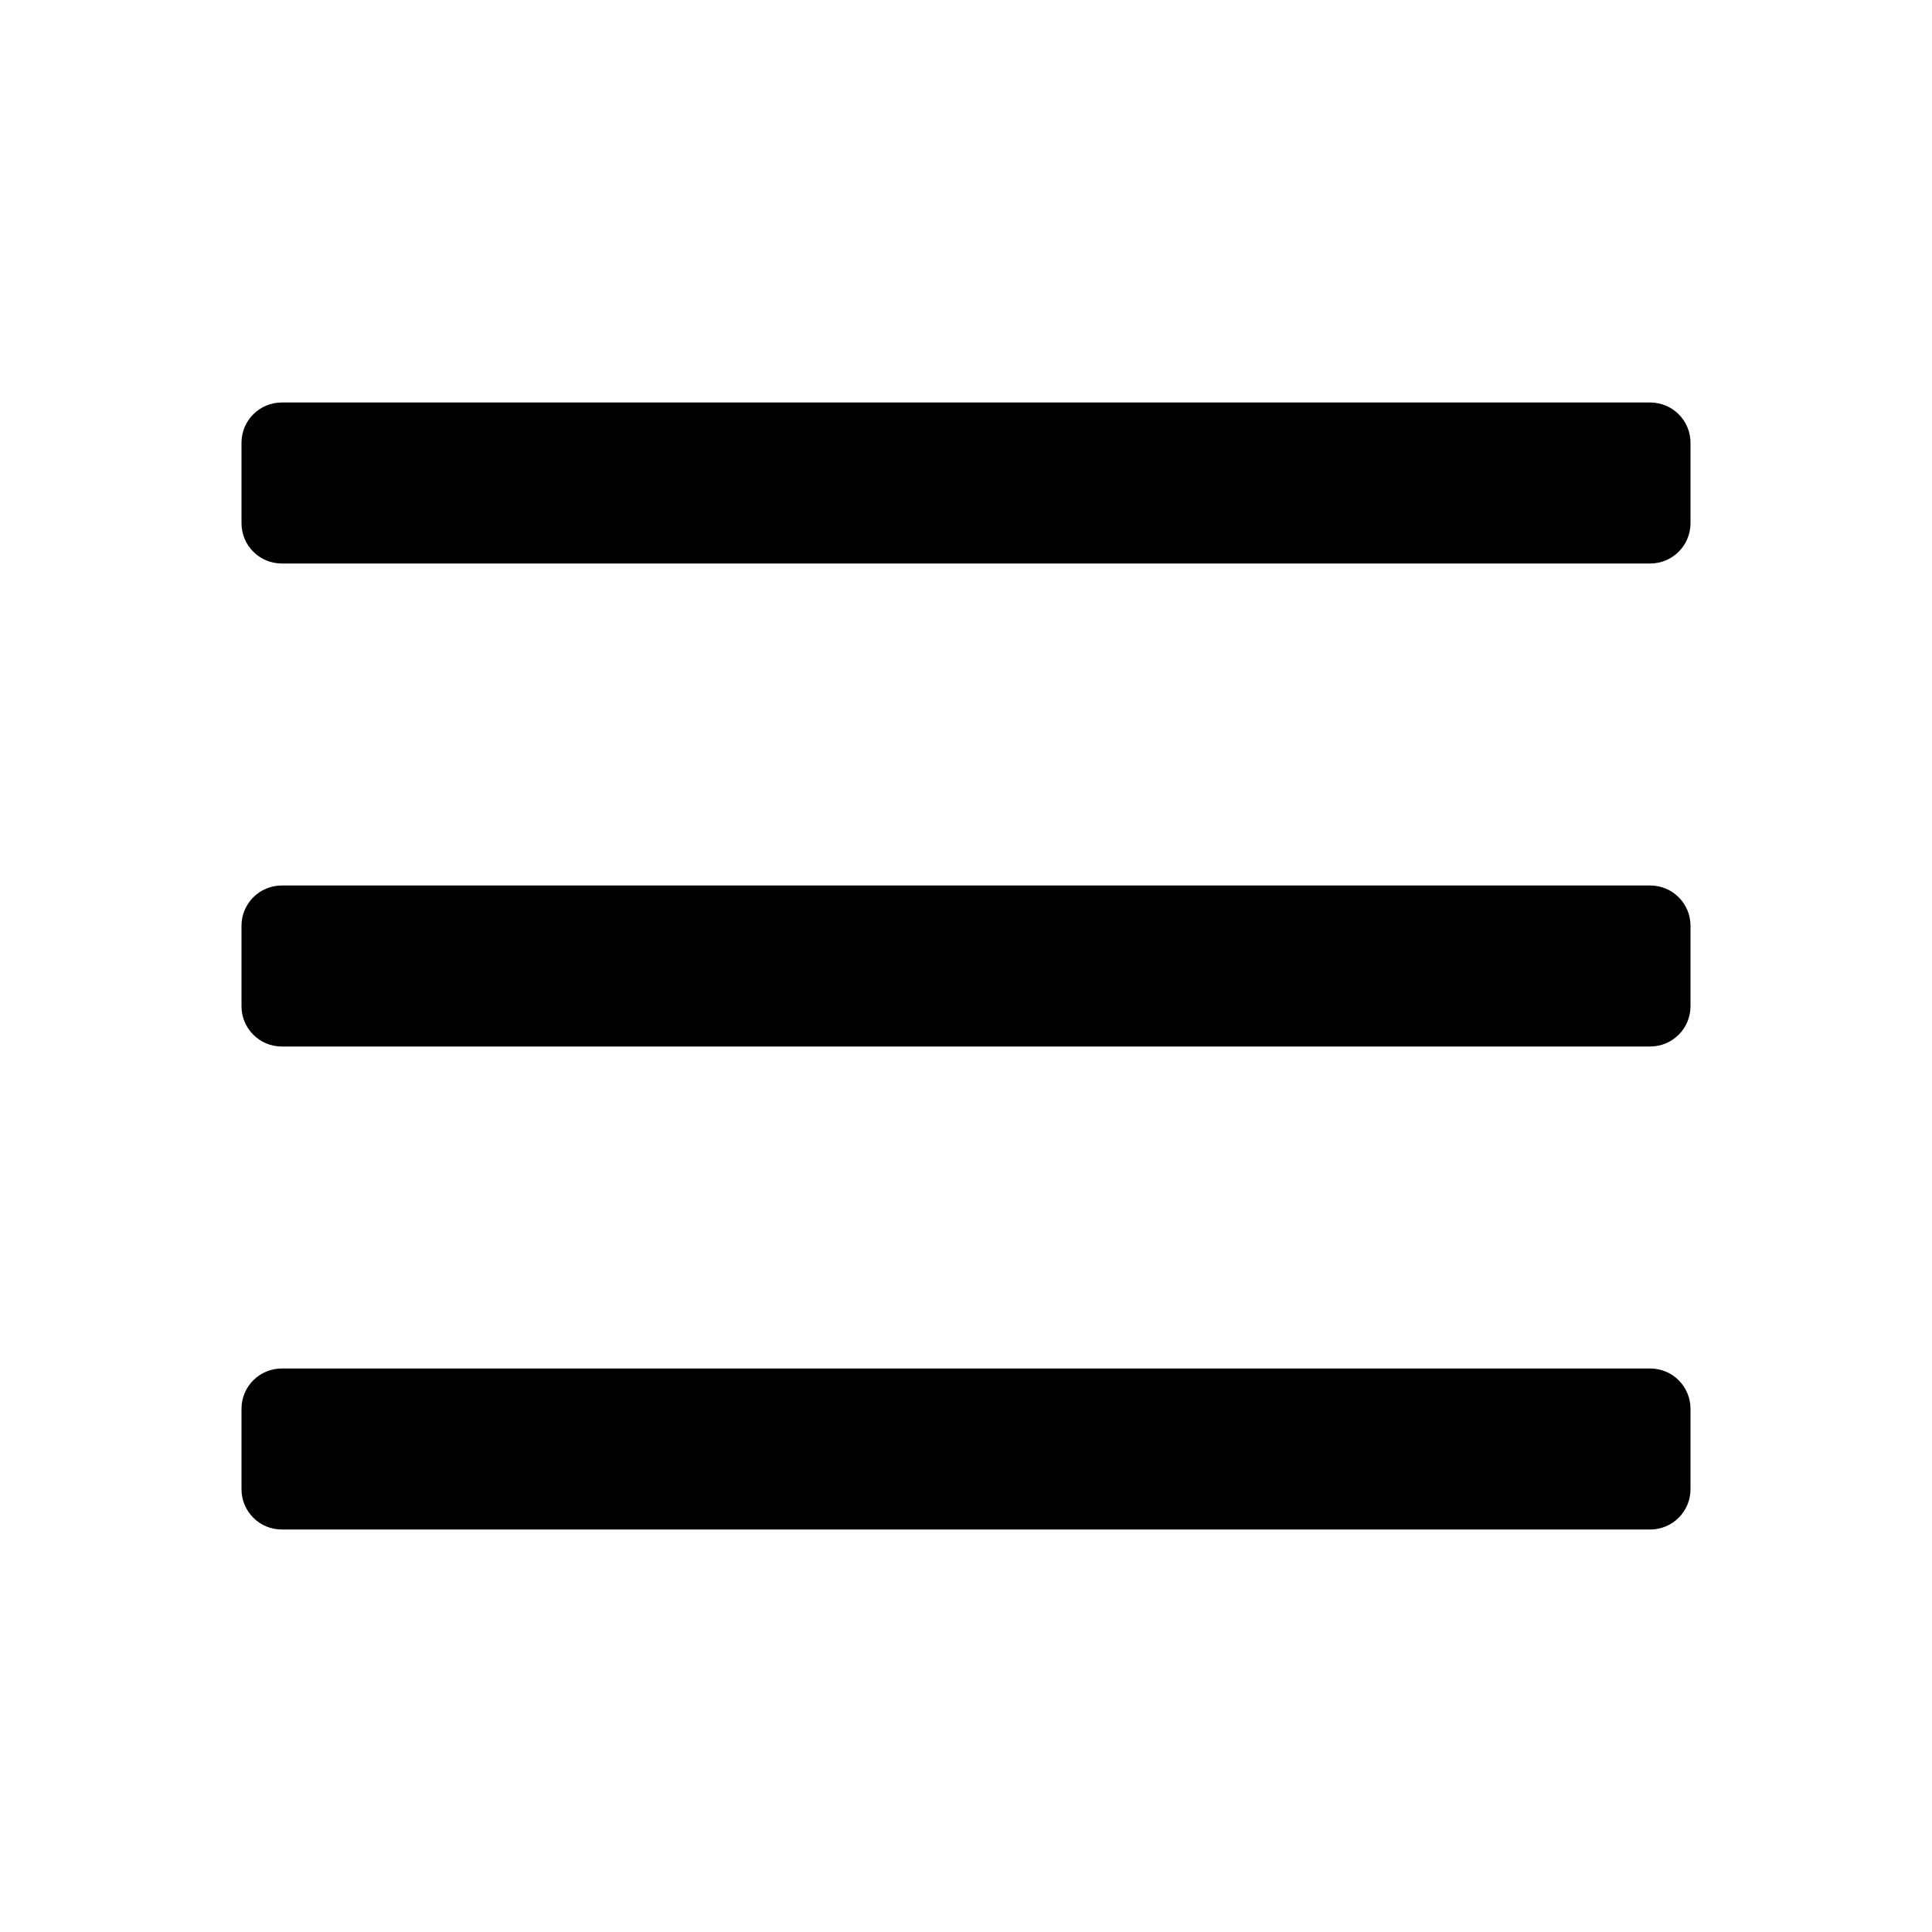
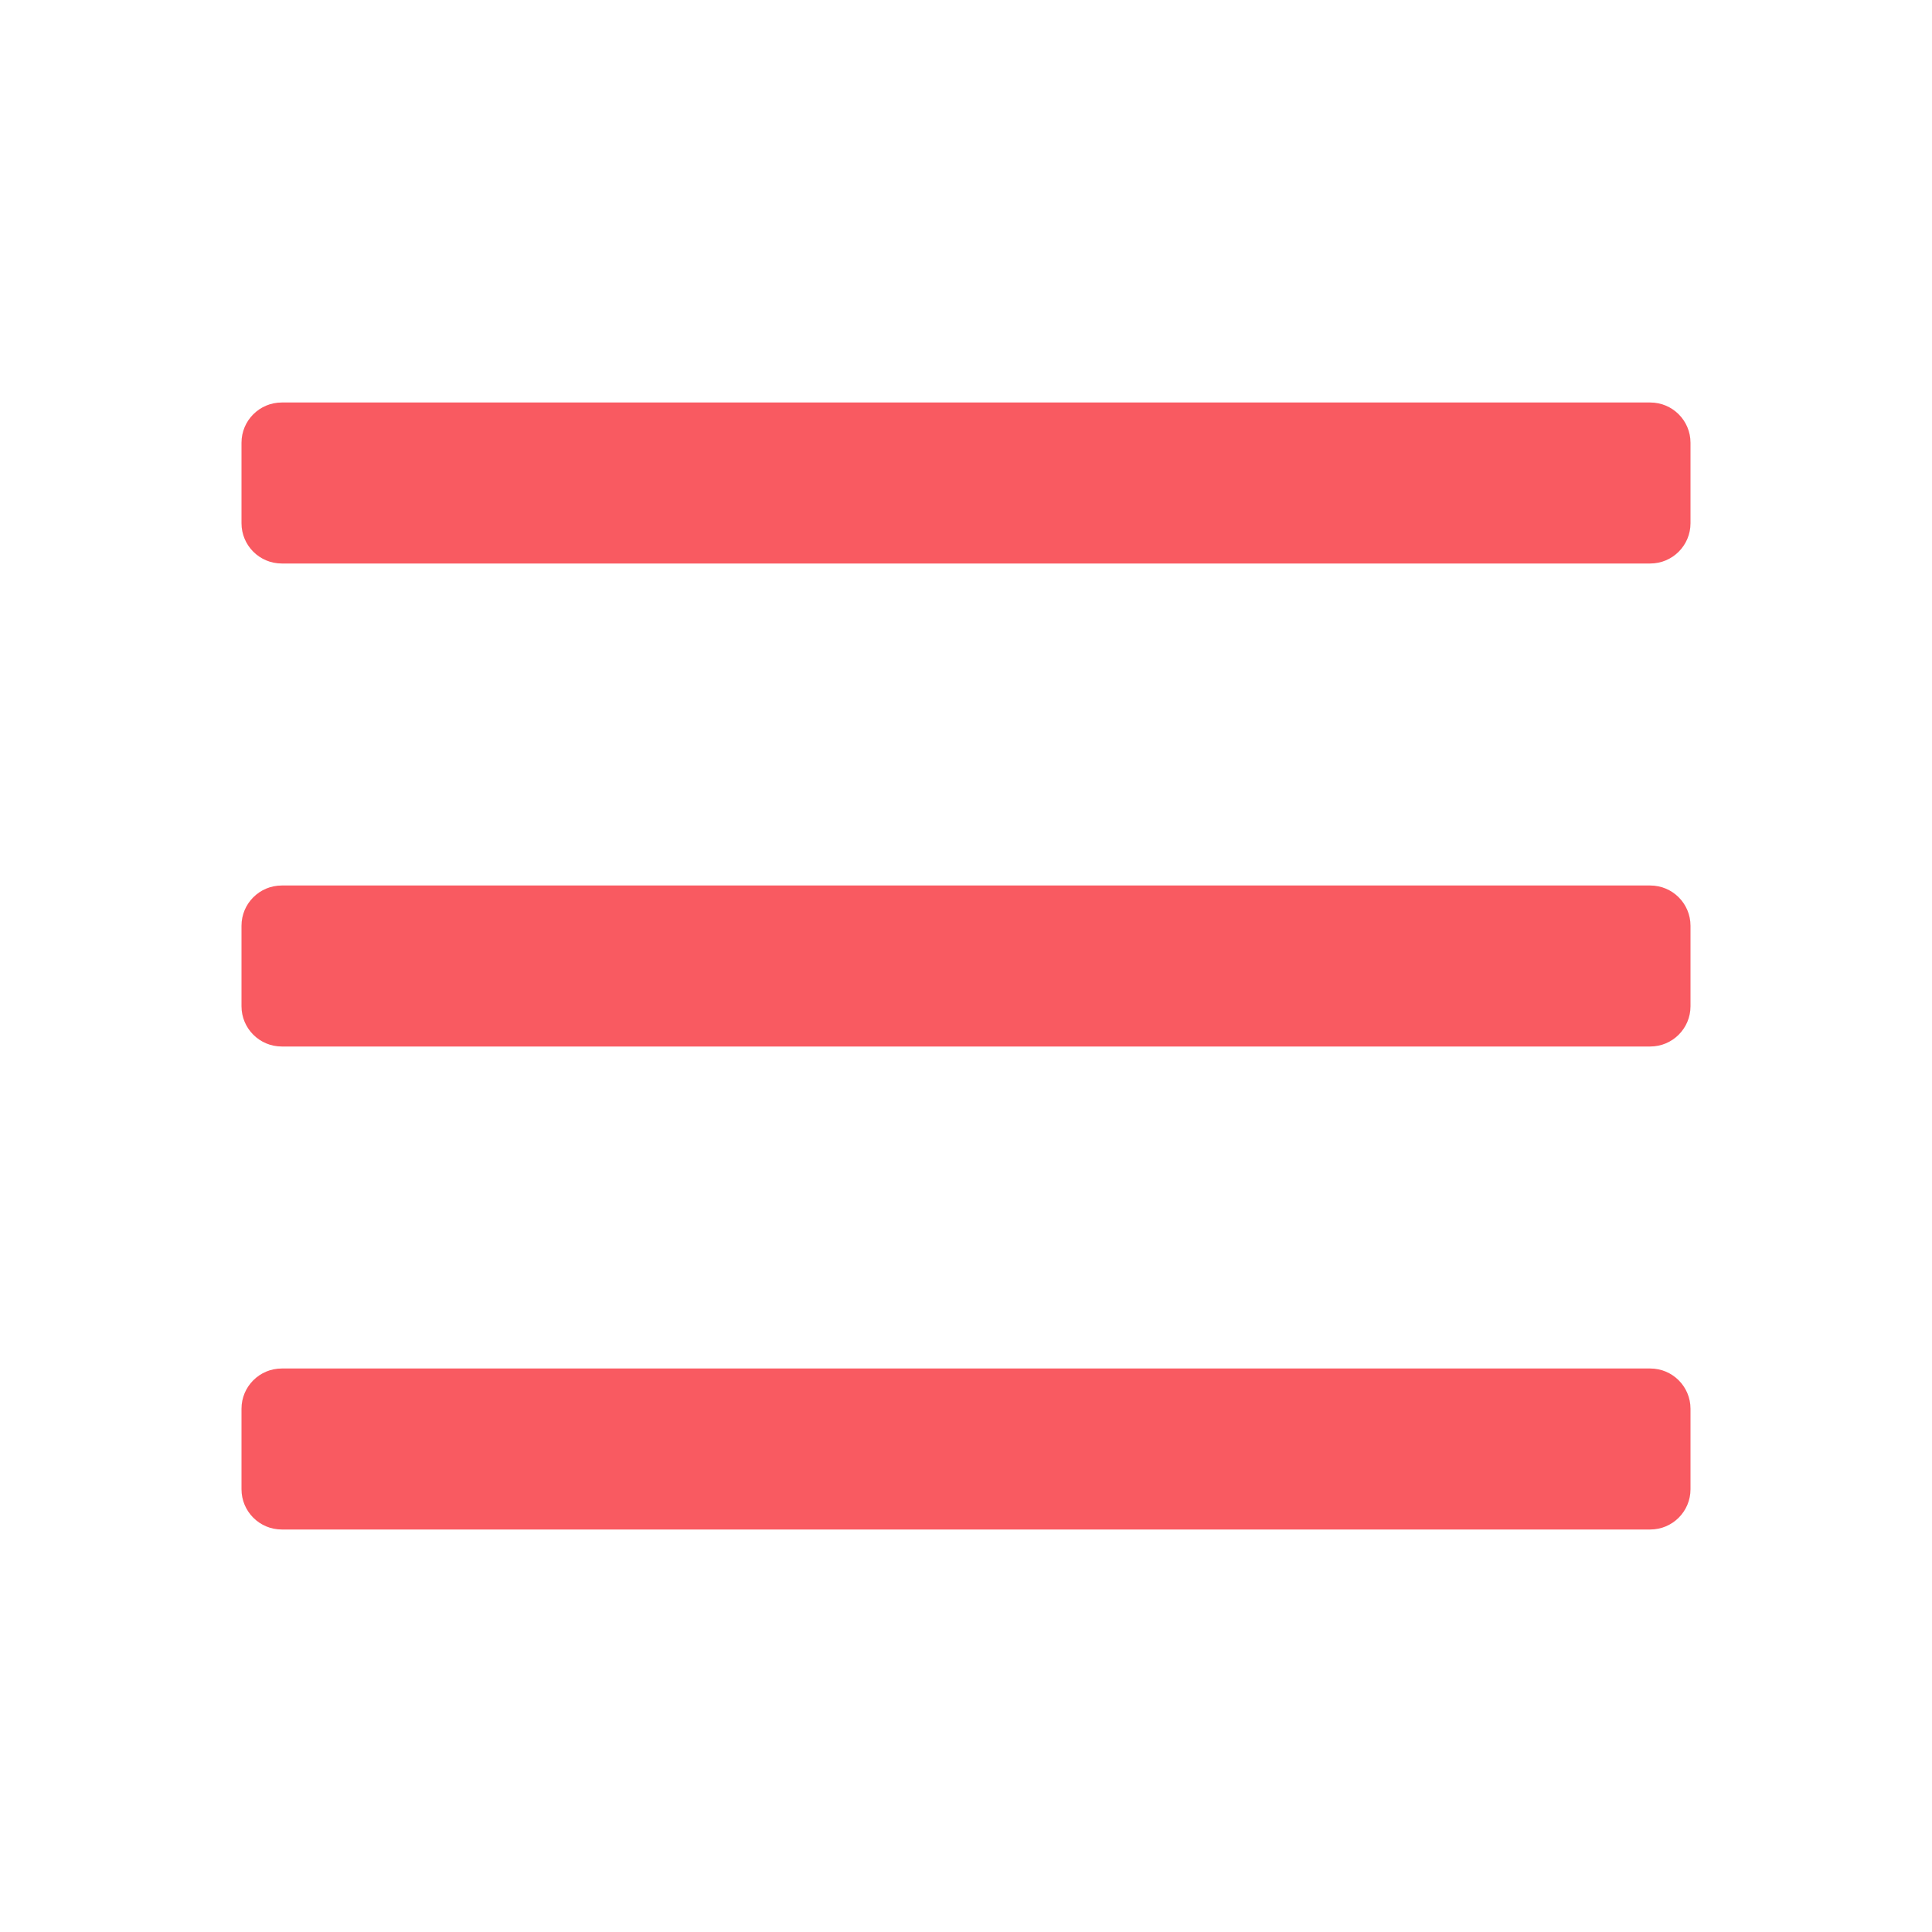
<svg xmlns="http://www.w3.org/2000/svg" viewBox="0 0 24 24">
-   <path fill-rule="evenodd" clip-rule="evenodd" d="M20.5 7H3.5C3.224 7 3 6.776 3 6.5V5.5C3 5.224 3.224 5 3.5 5H20.5C20.776 5 21 5.224 21 5.5V6.5C21 6.776 20.776 7 20.5 7ZM21 12.5V11.5C21 11.224 20.776 11 20.5 11H3.5C3.224 11 3 11.224 3 11.5V12.5C3 12.776 3.224 13 3.5 13H20.5C20.776 13 21 12.776 21 12.5ZM21 17.5V18.5C21 18.776 20.776 19 20.5 19H3.5C3.224 19 3 18.776 3 18.5V17.5C3 17.224 3.224 17 3.5 17H20.5C20.776 17 21 17.224 21 17.5Z" fill="currentColor" />
+   <path fill-rule="evenodd" clip-rule="evenodd" d="M20.5 7H3.5C3.224 7 3 6.776 3 6.5V5.5C3 5.224 3.224 5 3.5 5H20.5C20.776 5 21 5.224 21 5.5V6.5C21 6.776 20.776 7 20.5 7ZM21 12.5V11.5C21 11.224 20.776 11 20.5 11H3.5C3.224 11 3 11.224 3 11.5V12.5C3 12.776 3.224 13 3.5 13H20.5C20.776 13 21 12.776 21 12.5ZM21 17.5V18.5C21 18.776 20.776 19 20.5 19H3.5C3.224 19 3 18.776 3 18.5V17.5C3 17.224 3.224 17 3.5 17H20.5C20.776 17 21 17.224 21 17.5Z" fill="#f95a61" />
</svg>
